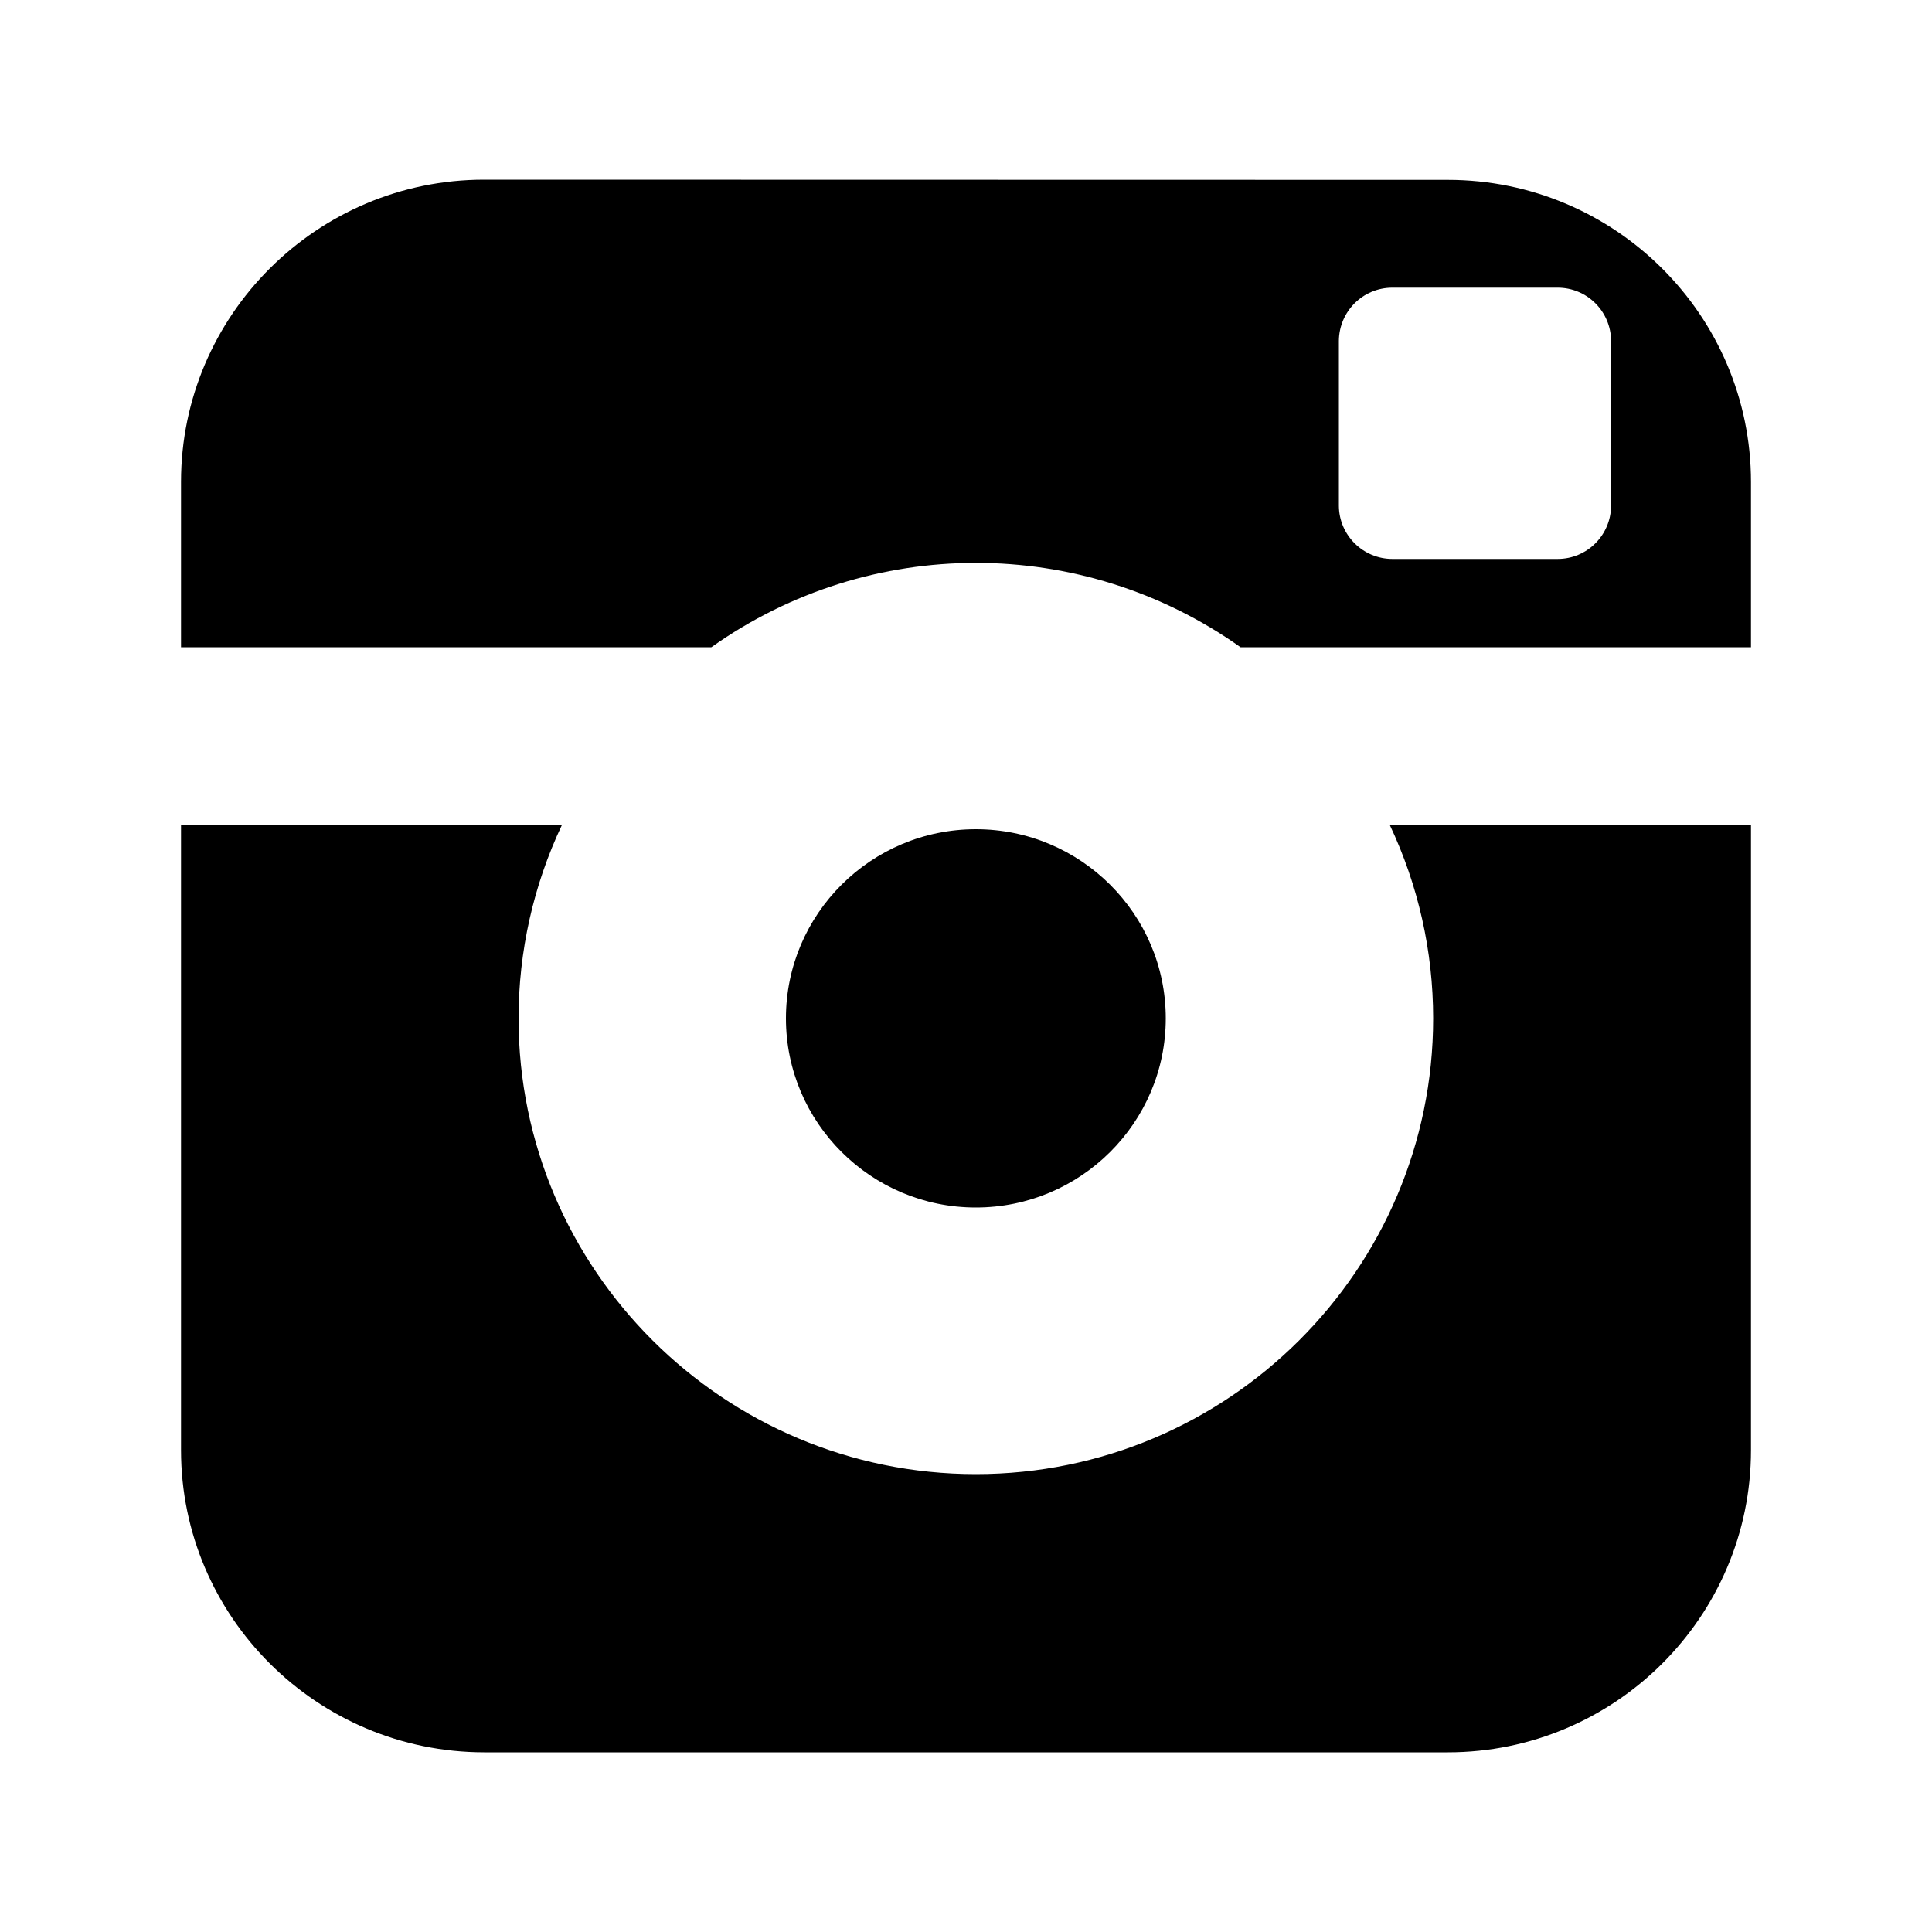
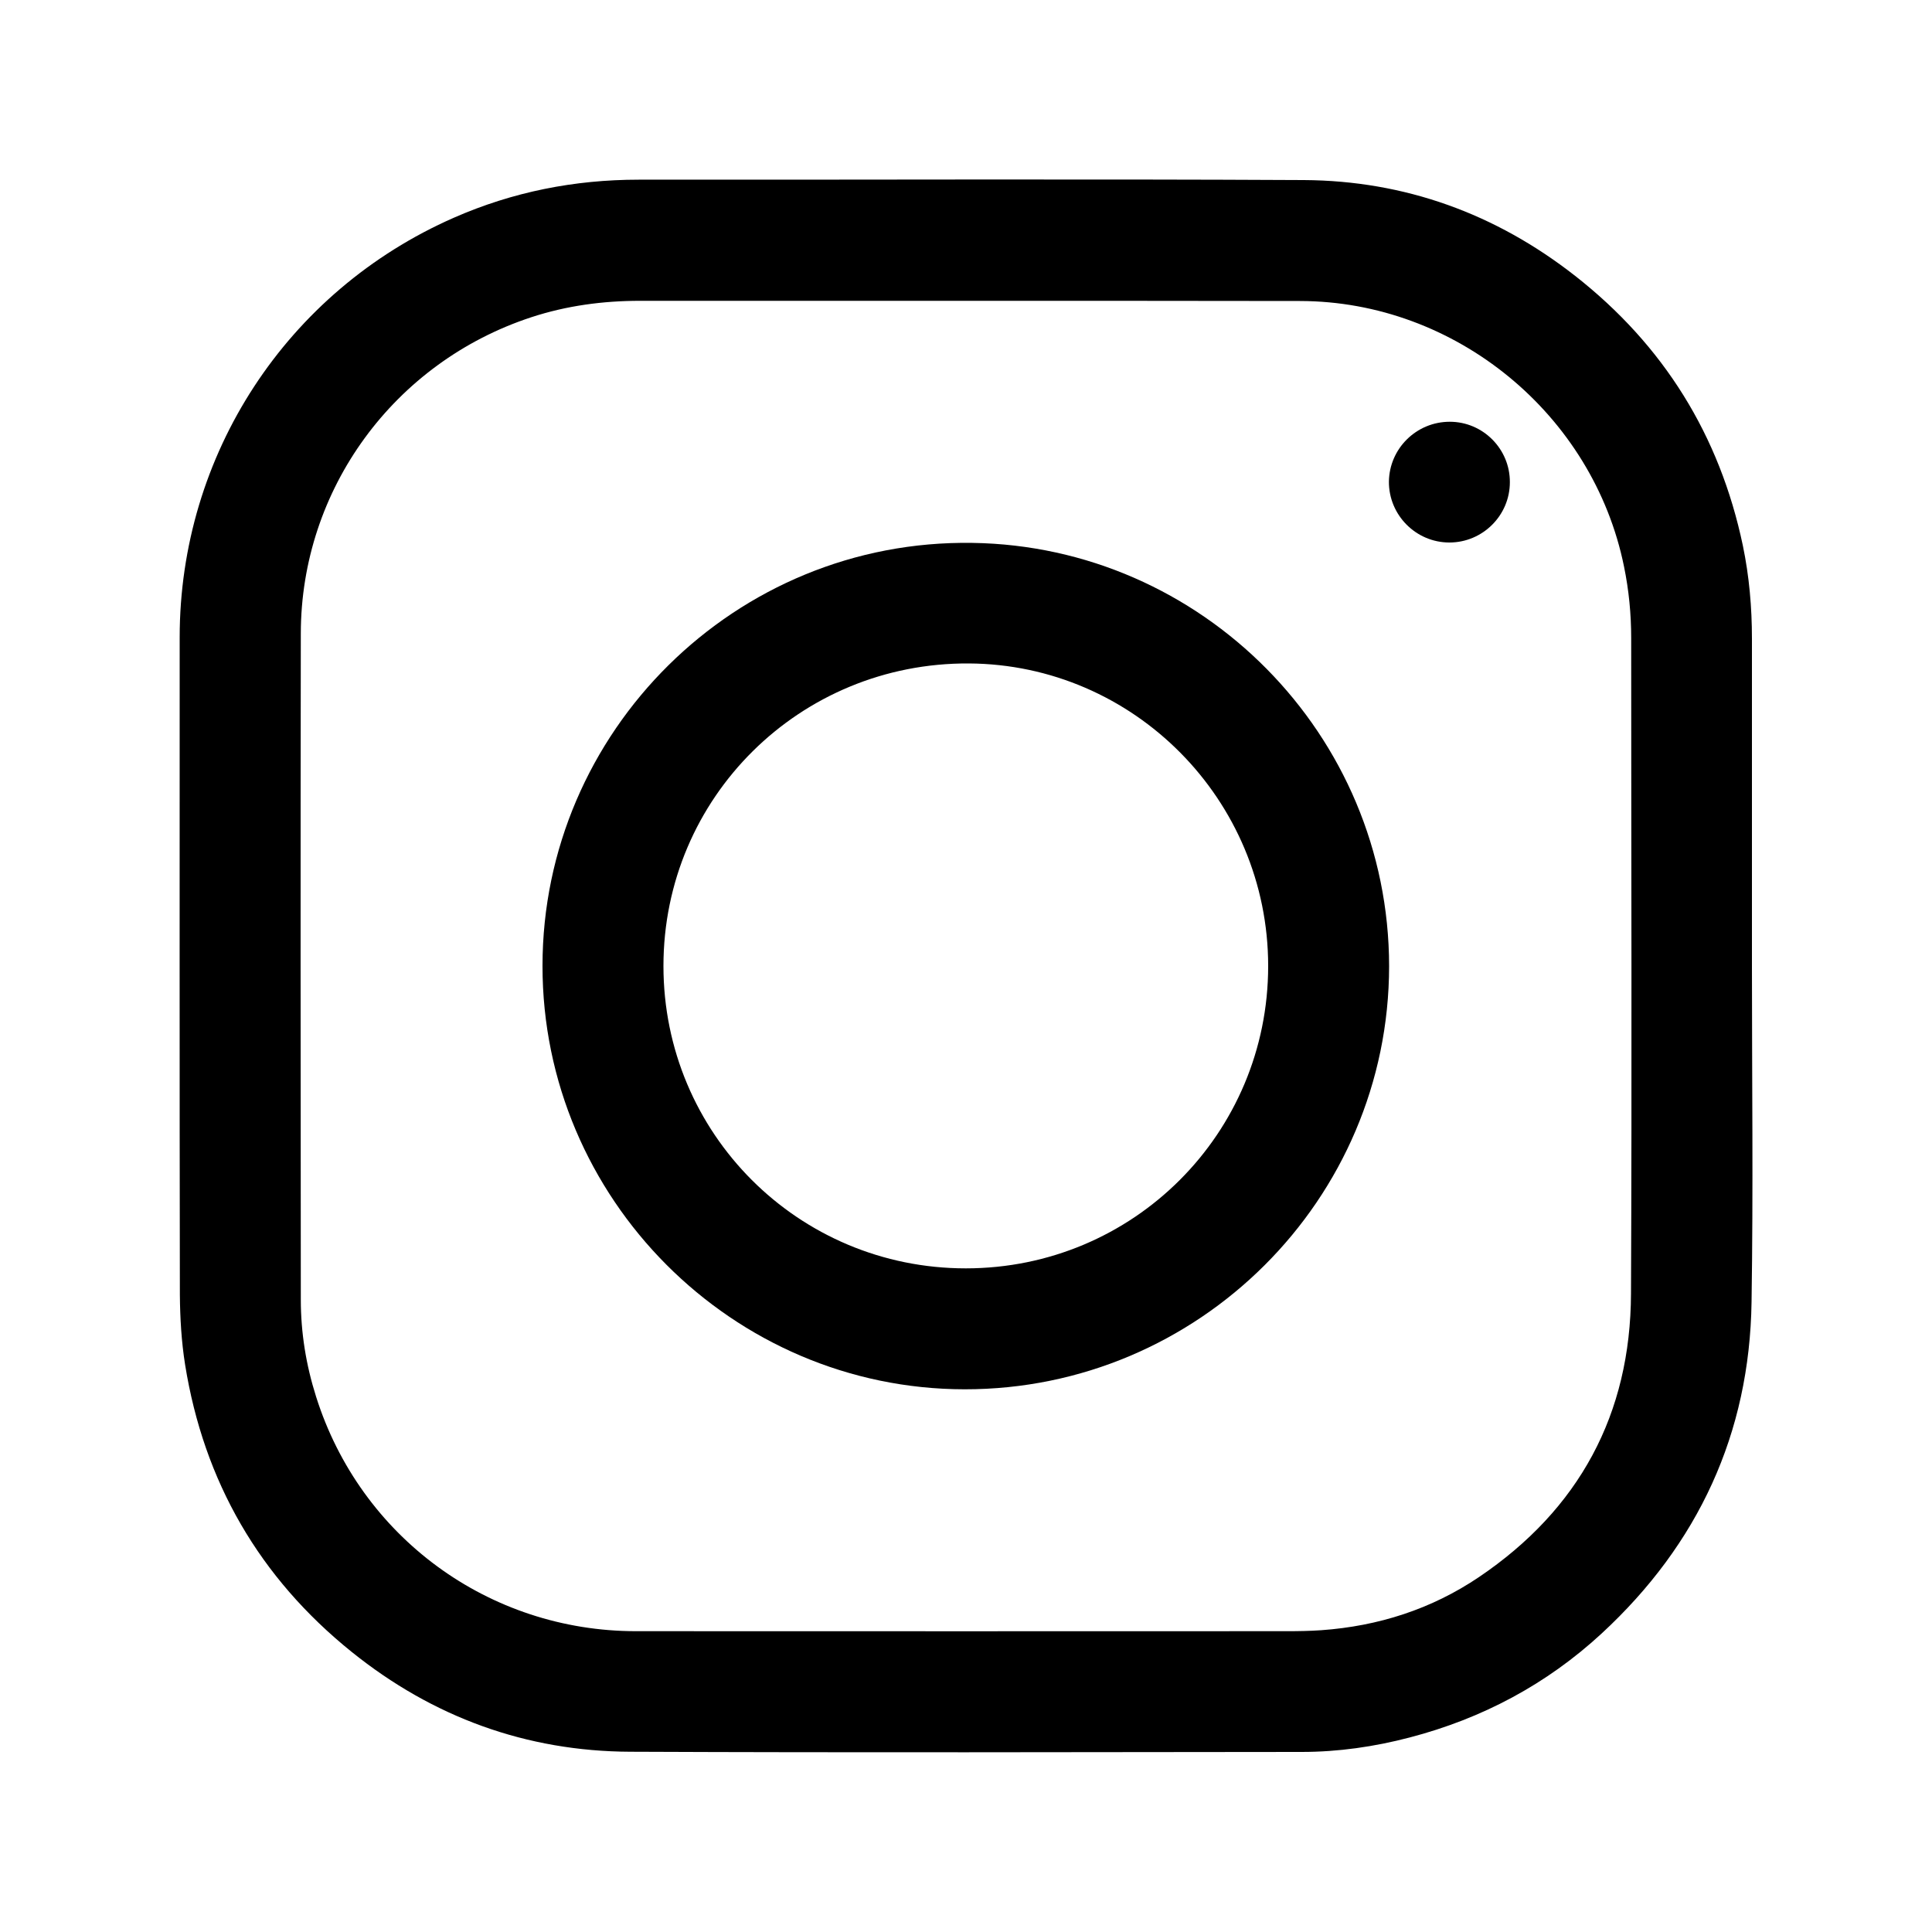
<svg xmlns="http://www.w3.org/2000/svg" viewBox="0 0 1000 1000" width="1000" height="1000">
-   <path d="M250.6 907h498.8c86.5 0 156.9-70.2 156.9-156.4V426.9h-187c14.8 31.3 22.5 65.5 22.5 100.2 0 130.1-106.2 235.9-236.7 235.9S268.4 657.2 268.4 527.1c0-34.7 7.7-68.9 22.5-100.2H93.7v323.7c0 86.2 70.4 156.3 156.9 156.4z" />
-   <path d="M406.8 527.1c0 54 44.1 97.9 98.3 97.9s98.3-43.9 98.3-97.9-44.1-97.9-98.3-97.9c-54.2 0-98.3 43.9-98.3 97.9zM642.1 335h264.2v-85.5c0-86.3-70.4-156.4-156.9-156.4L250.6 93c-86.5 0-156.9 70.2-156.9 156.4V335h274.5c82-58.2 191.9-58.2 273.9 0zM693 176.5c.1-15.3 12.4-27.6 27.7-27.6h85.5c15.3 0 27.6 12.3 27.7 27.6v85.2c-.1 15.3-12.4 27.6-27.7 27.6h-85.5c-15.2 0-27.6-12.3-27.7-27.5v-85.3z" />
+   <path d="M906.8 499.9c0 58 .7 116-.2 174-1 68.1-27.6 125.4-77.6 171.6-28.5 26.3-61.8 44-99.3 53.8-18.3 4.8-37 7.5-56 7.5-115.8.1-231.6.4-347.4-.1-53.9-.2-102.3-17.9-144.3-51.7-47.7-38.4-76.5-88.2-86.2-148.7-1.9-11.9-2.6-24.1-2.7-36.1-.2-113.5-.1-226.9-.1-340.3 0-94.5 55.4-179.2 141.9-217.2C265.4 99.3 297.3 93 330.6 93c114.8.1 229.5-.4 344.3.2 52.2.3 99.3 17.4 140.4 49.6 45.8 35.9 74.8 82.5 86.8 139.6 3.3 15.9 4.7 31.9 4.7 48.2v169.3zM500 155.7H331.3c-19.2 0-38 2.5-56.3 8.5-71 23.3-119.2 89-119.3 163.6-.2 115-.1 229.9 0 344.9 0 17.1 2.7 33.8 7.9 50.2 22.9 72.6 89.4 121.4 165.6 121.4 112.4.1 224.7 0 337.1 0 5.8 0 11.7-.1 17.5-.5 29.6-2.1 57.1-10.9 81.7-27.5 51.8-35 78.5-84.2 78.7-146.8.5-113.1.1-226.2.1-339.2 0-12.5-1.2-24.8-3.7-37-16-78.9-87.2-137.4-167.7-137.5-57.8-.1-115.3-.1-172.9-.1z" />
+   <path d="M719 500.1c-.1 120.8-98.7 219.1-219.7 219-120.2-.1-218.6-98.8-218.5-219.2 0-121.1 99.7-220.8 222.5-218.9 118.6 1.7 215.6 99.1 215.7 219.1zm-62.6-.1c0-86.1-69.6-156.1-154.9-156.6-87.5-.5-158.1 69.4-158.1 156.6 0 86.7 69.8 156.5 156.5 156.5S656.4 586.7 656.4 500zm94-281.7c17.2 0 31.2 14.1 31.1 31.3 0 17.2-14.1 31.2-31.3 31.2-17.3 0-31.4-14.2-31.3-31.5.2-17.1 14.2-31 31.5-31z" />
</svg>
